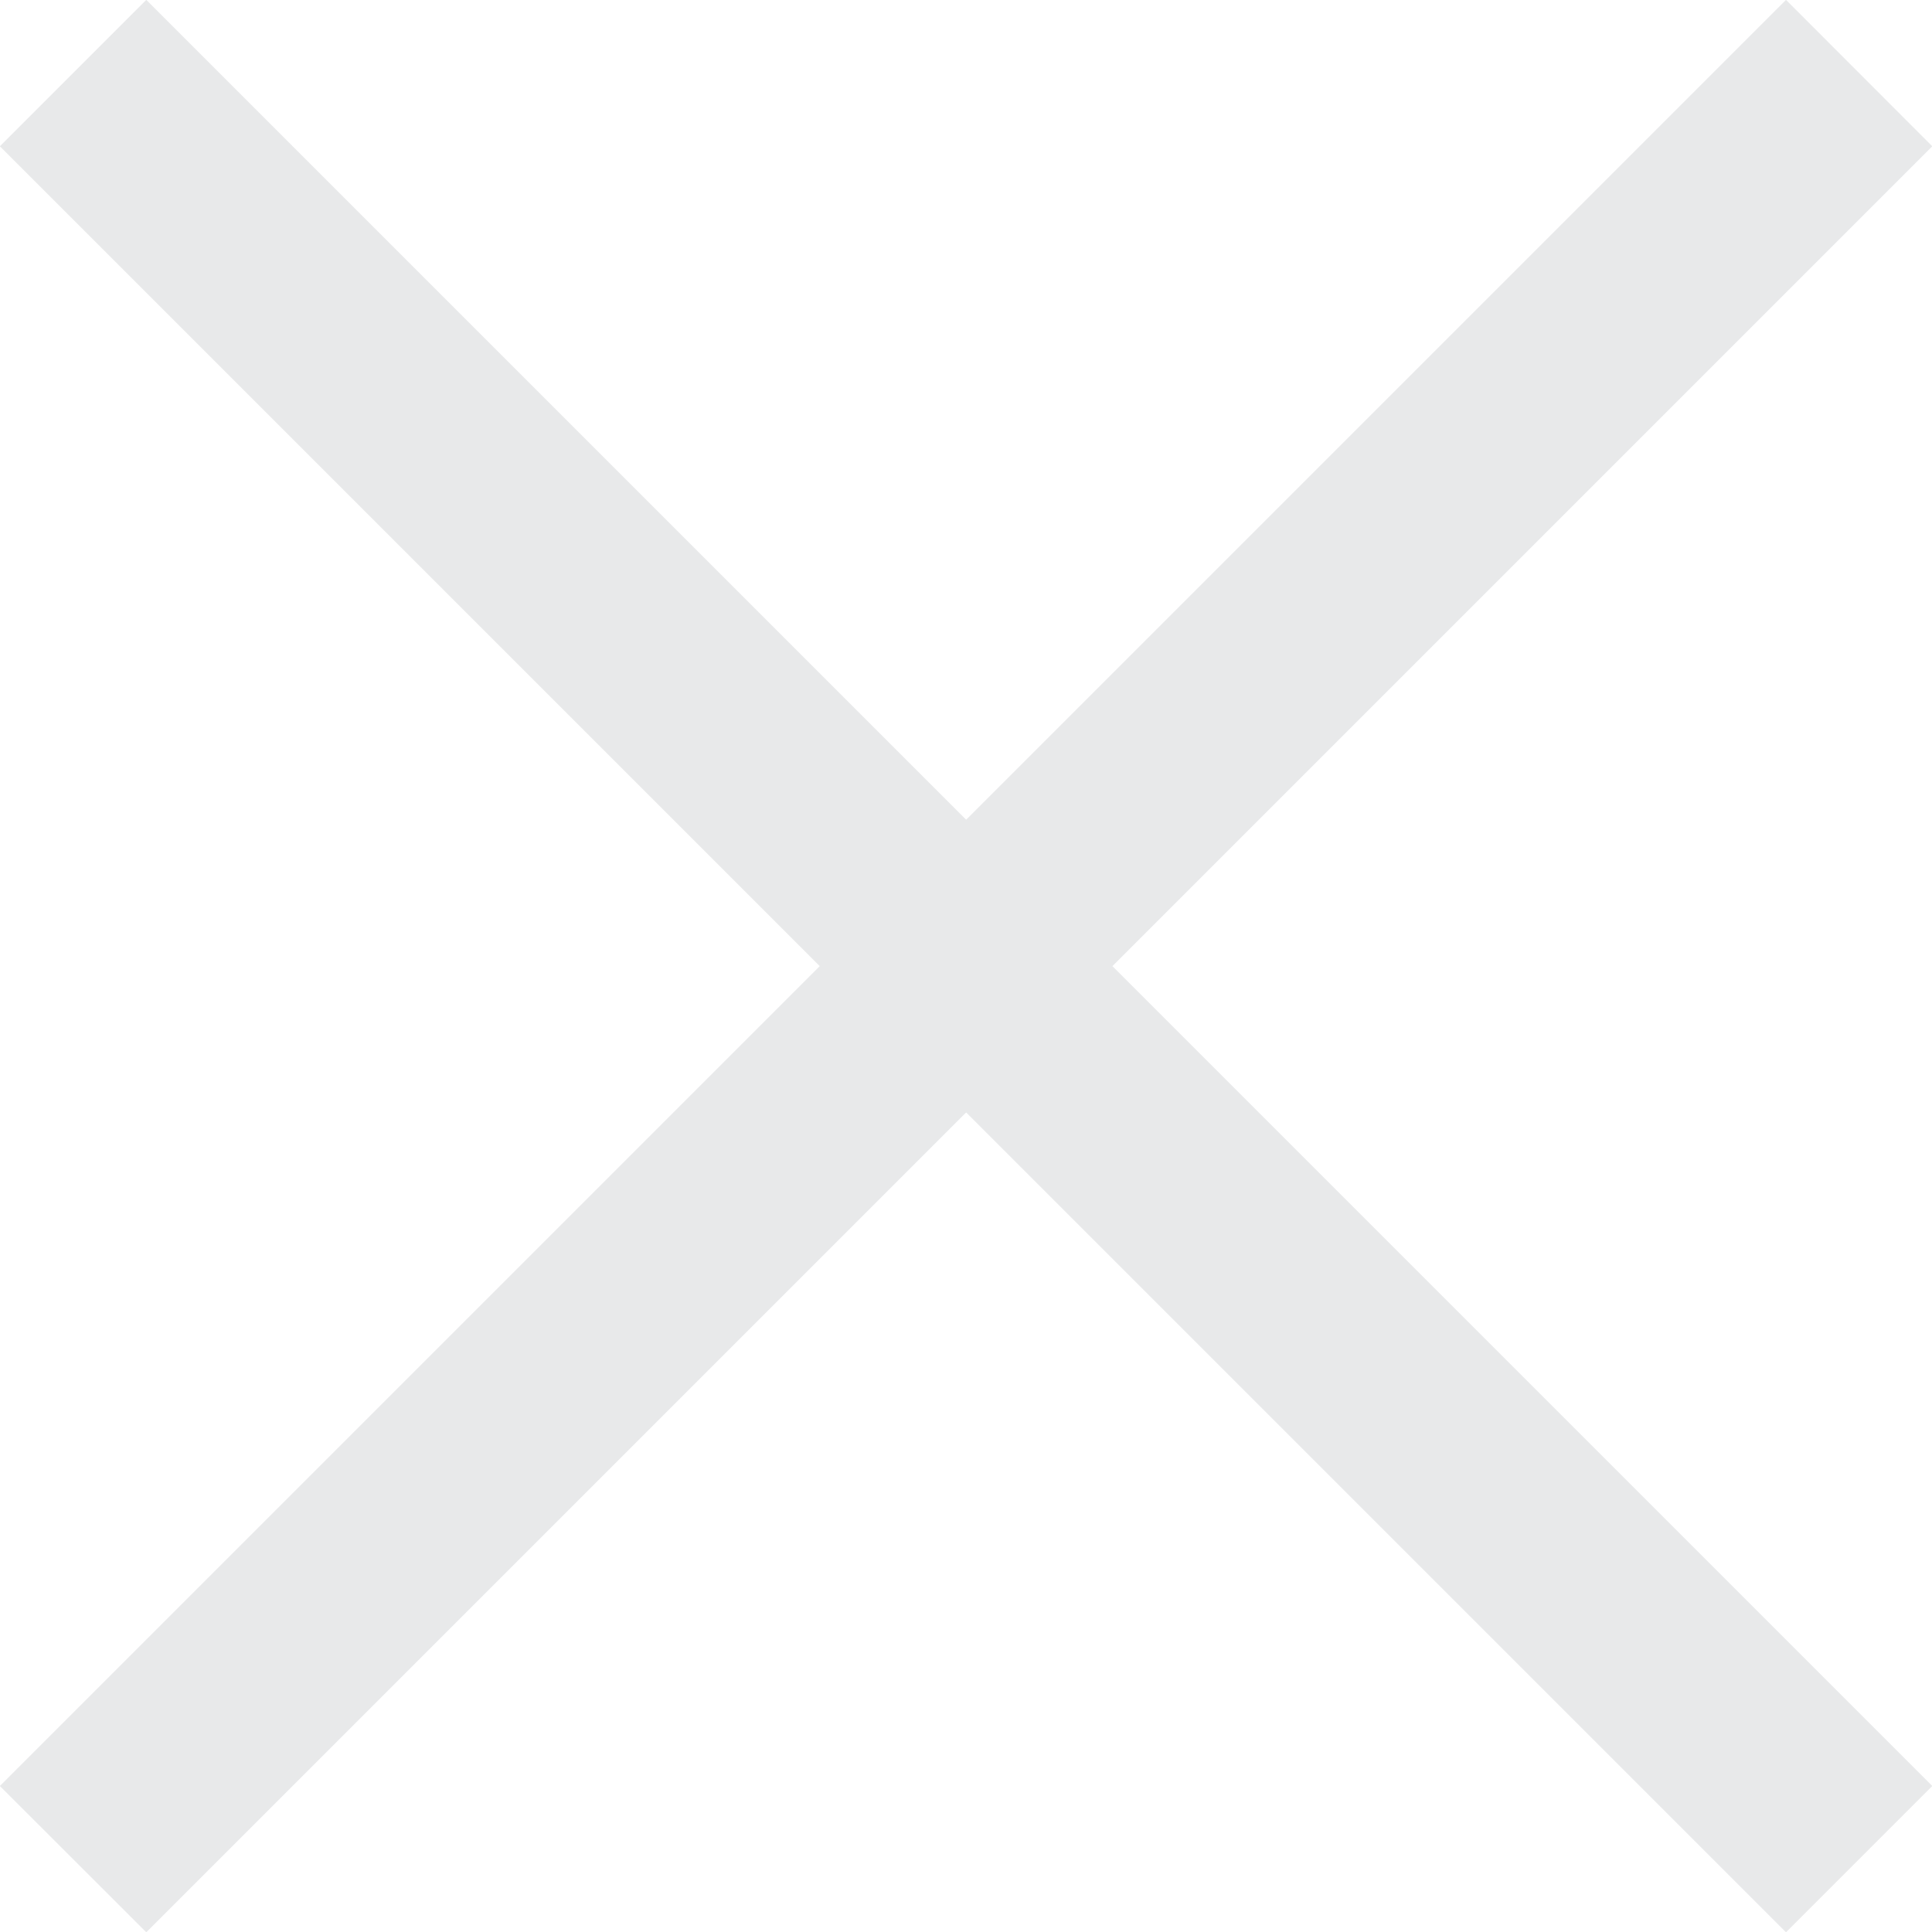
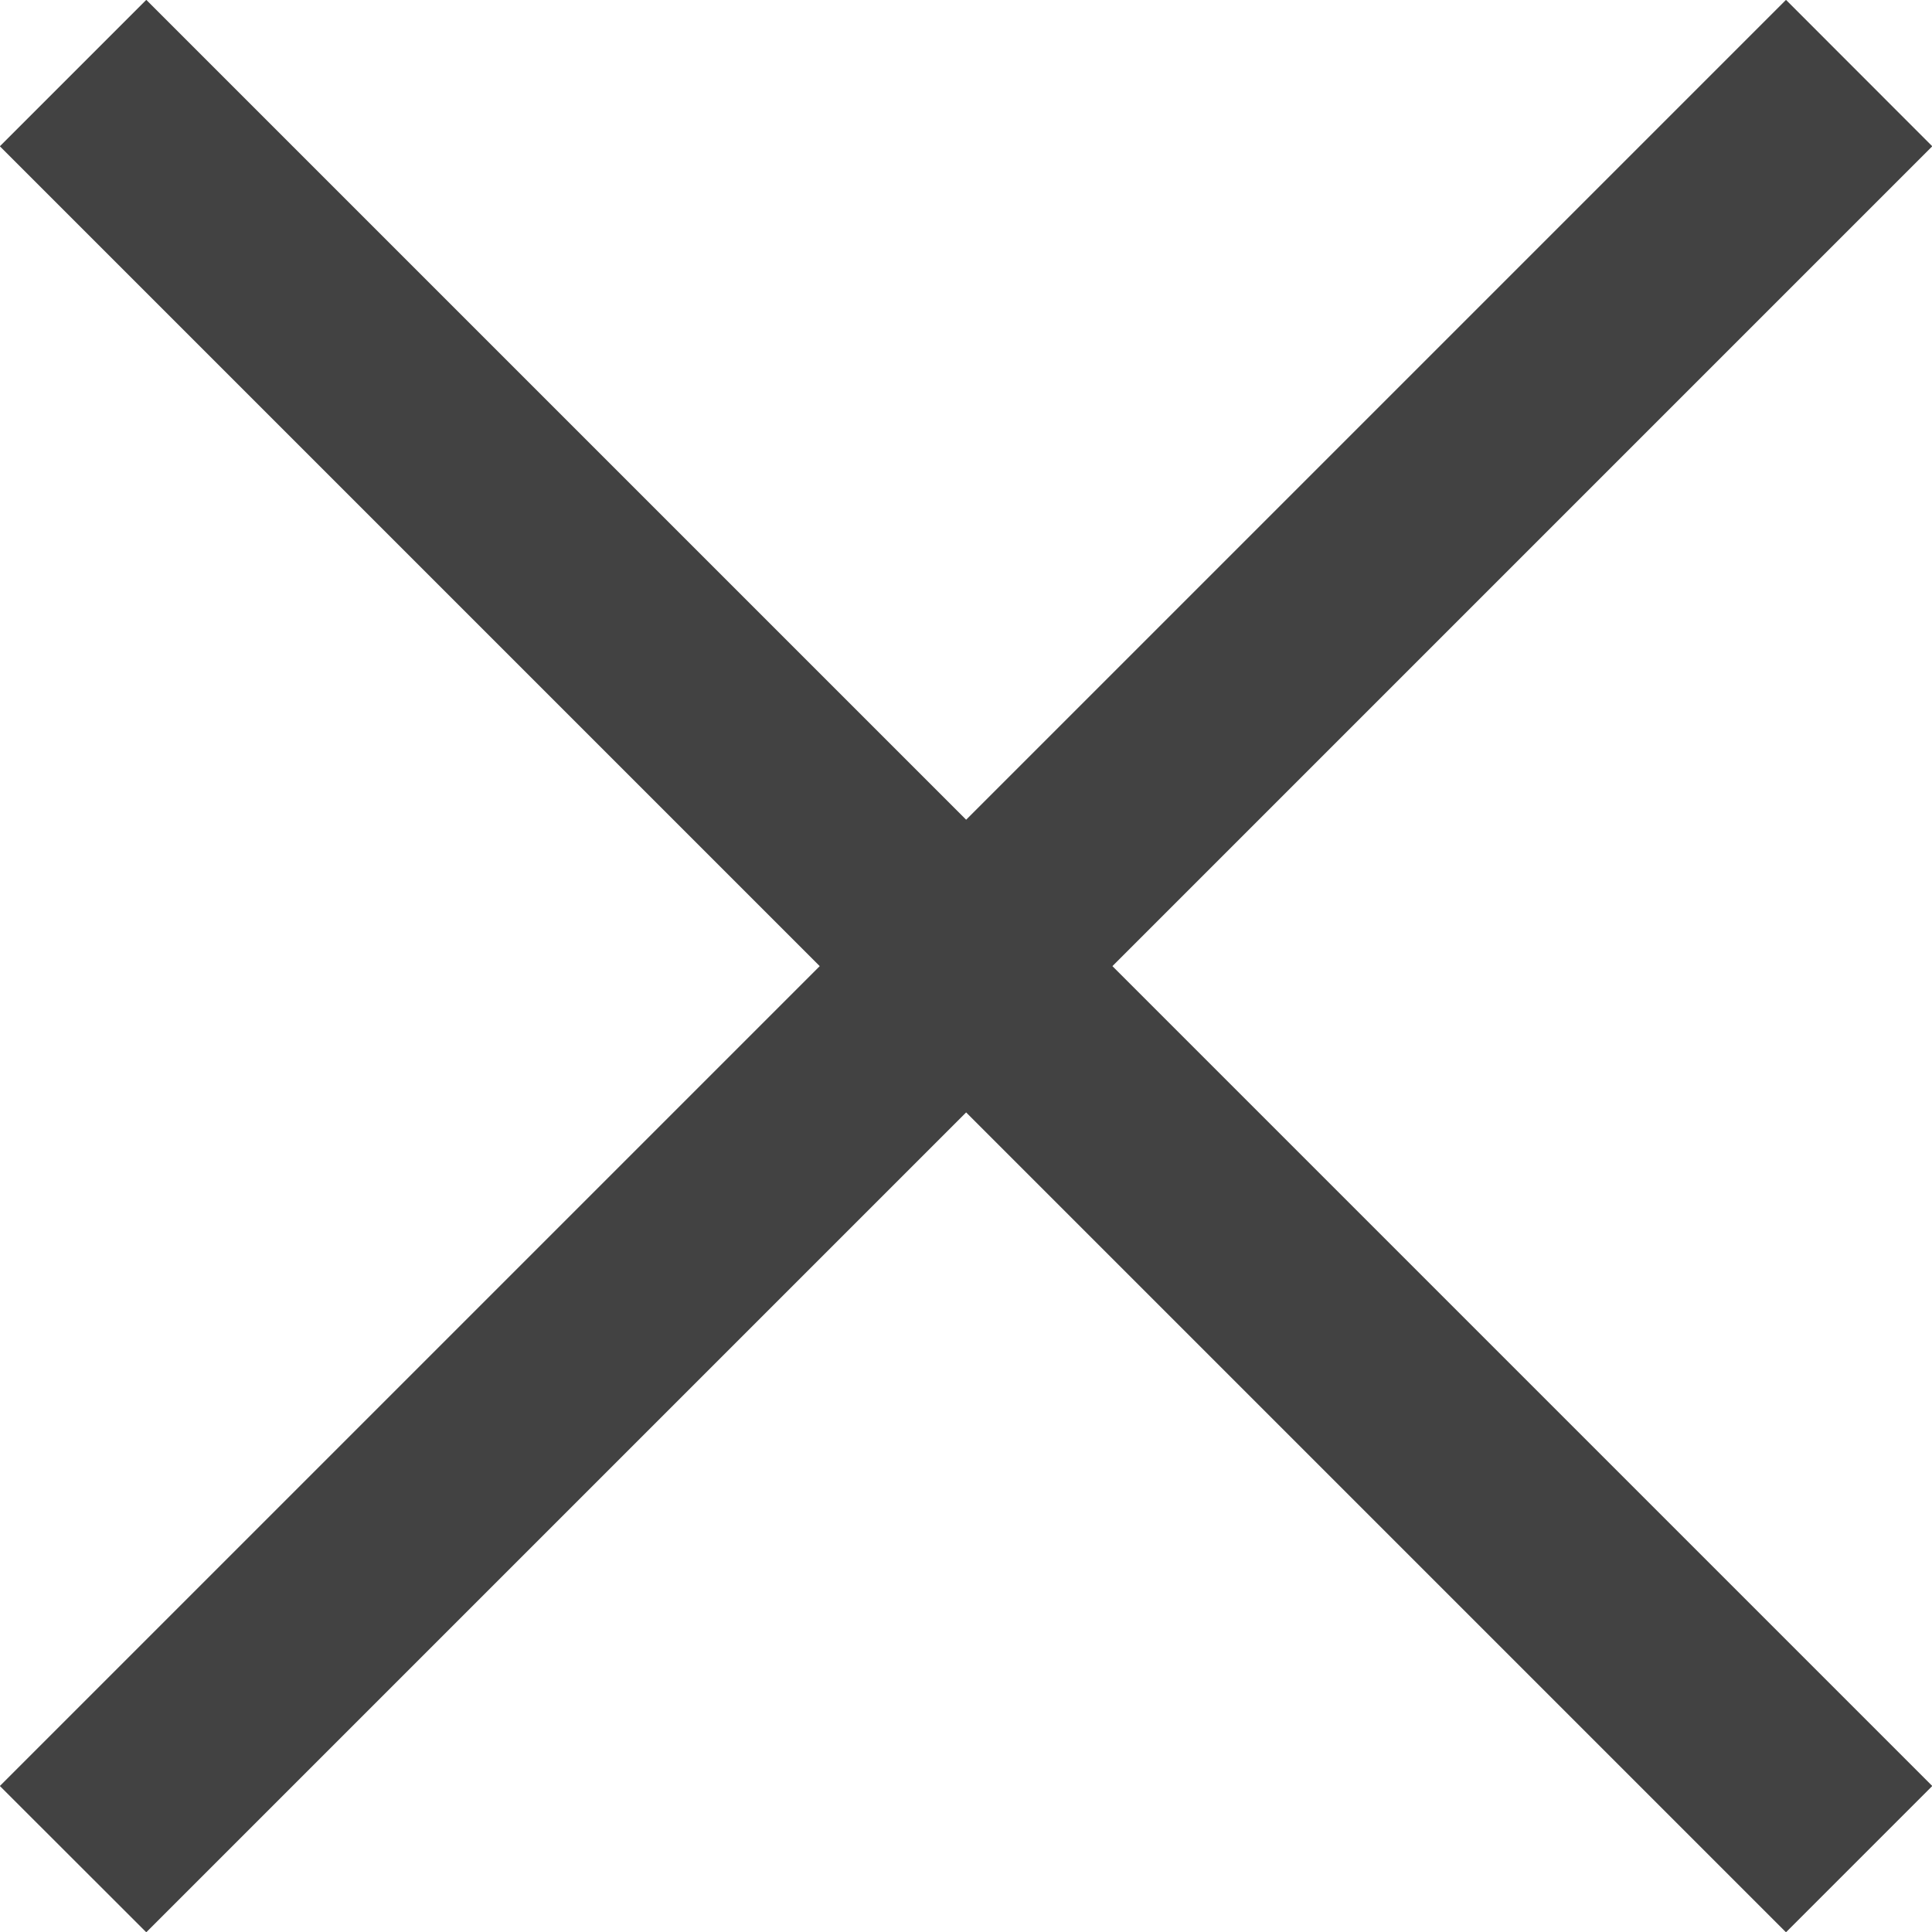
<svg xmlns="http://www.w3.org/2000/svg" width="14" height="14" viewBox="0 0 14 14" fill="none">
-   <path fill-rule="evenodd" clip-rule="evenodd" d="M5.94 7.001L-0.001 12.942L1.06 14.002L7.001 8.061L12.942 14.002L14.002 12.942L8.061 7.001L14.002 1.06L12.942 -0.001L7.001 5.94L1.06 -0.001L-0.001 1.06L5.94 7.001Z" fill="#E8E9EA" />
+   <path fill-rule="evenodd" clip-rule="evenodd" d="M5.94 7.001L-0.001 12.942L1.06 14.002L7.001 8.061L12.942 14.002L14.002 12.942L8.061 7.001L14.002 1.06L12.942 -0.001L7.001 5.94L1.06 -0.001L-0.001 1.06L5.94 7.001Z" fill="#424242" />
</svg>
